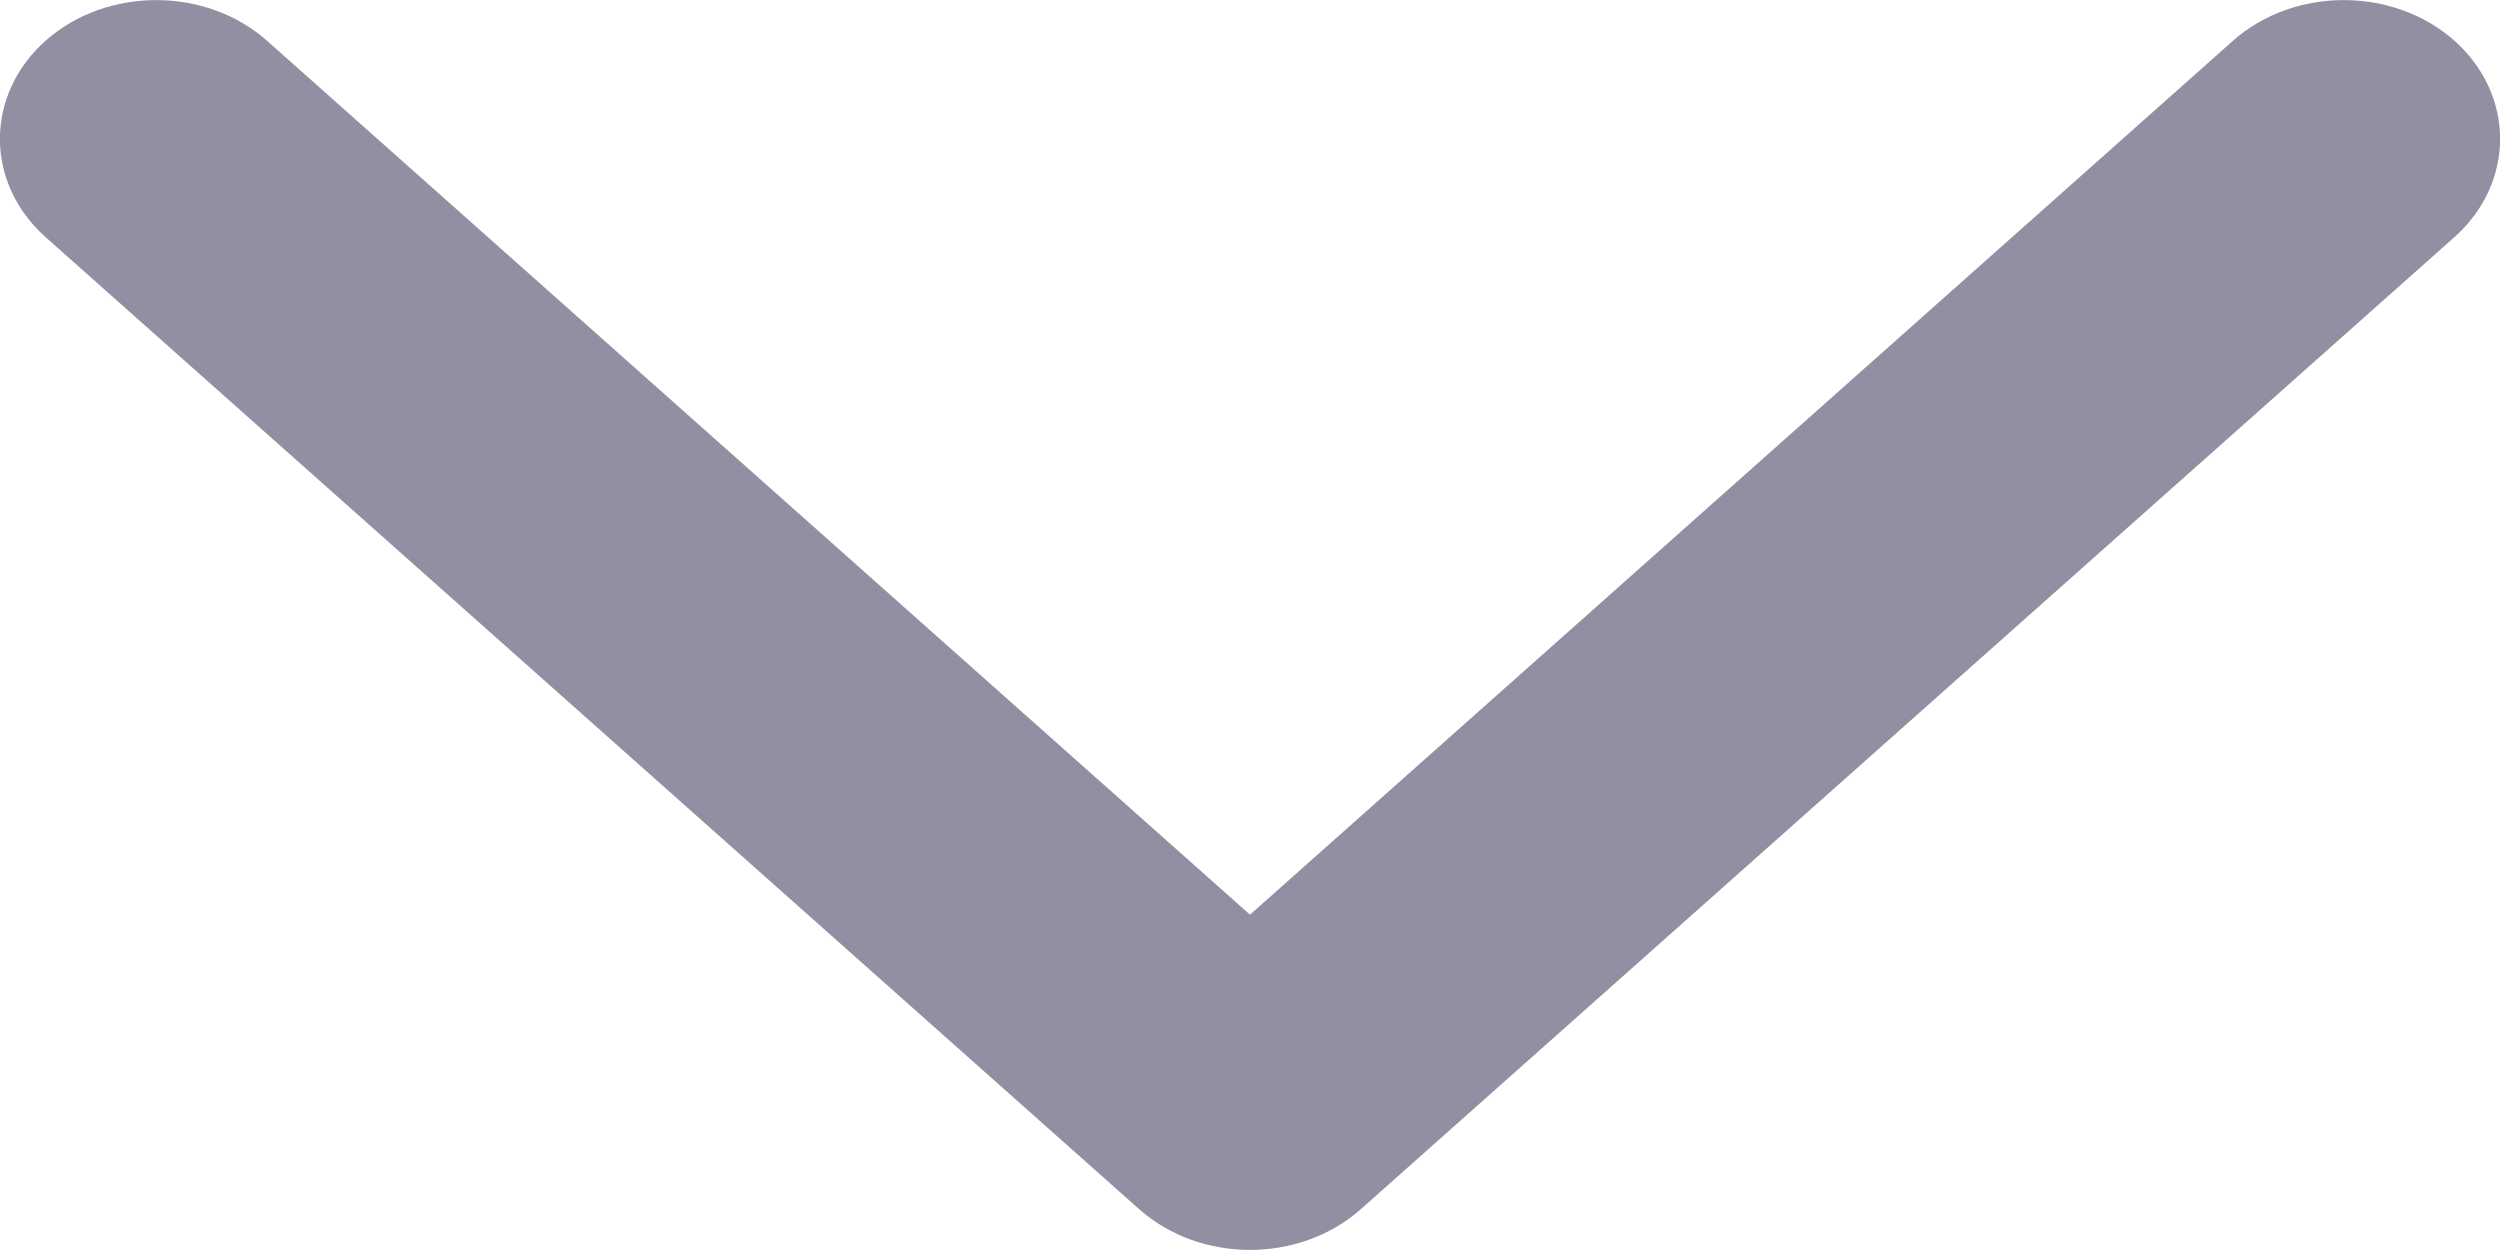
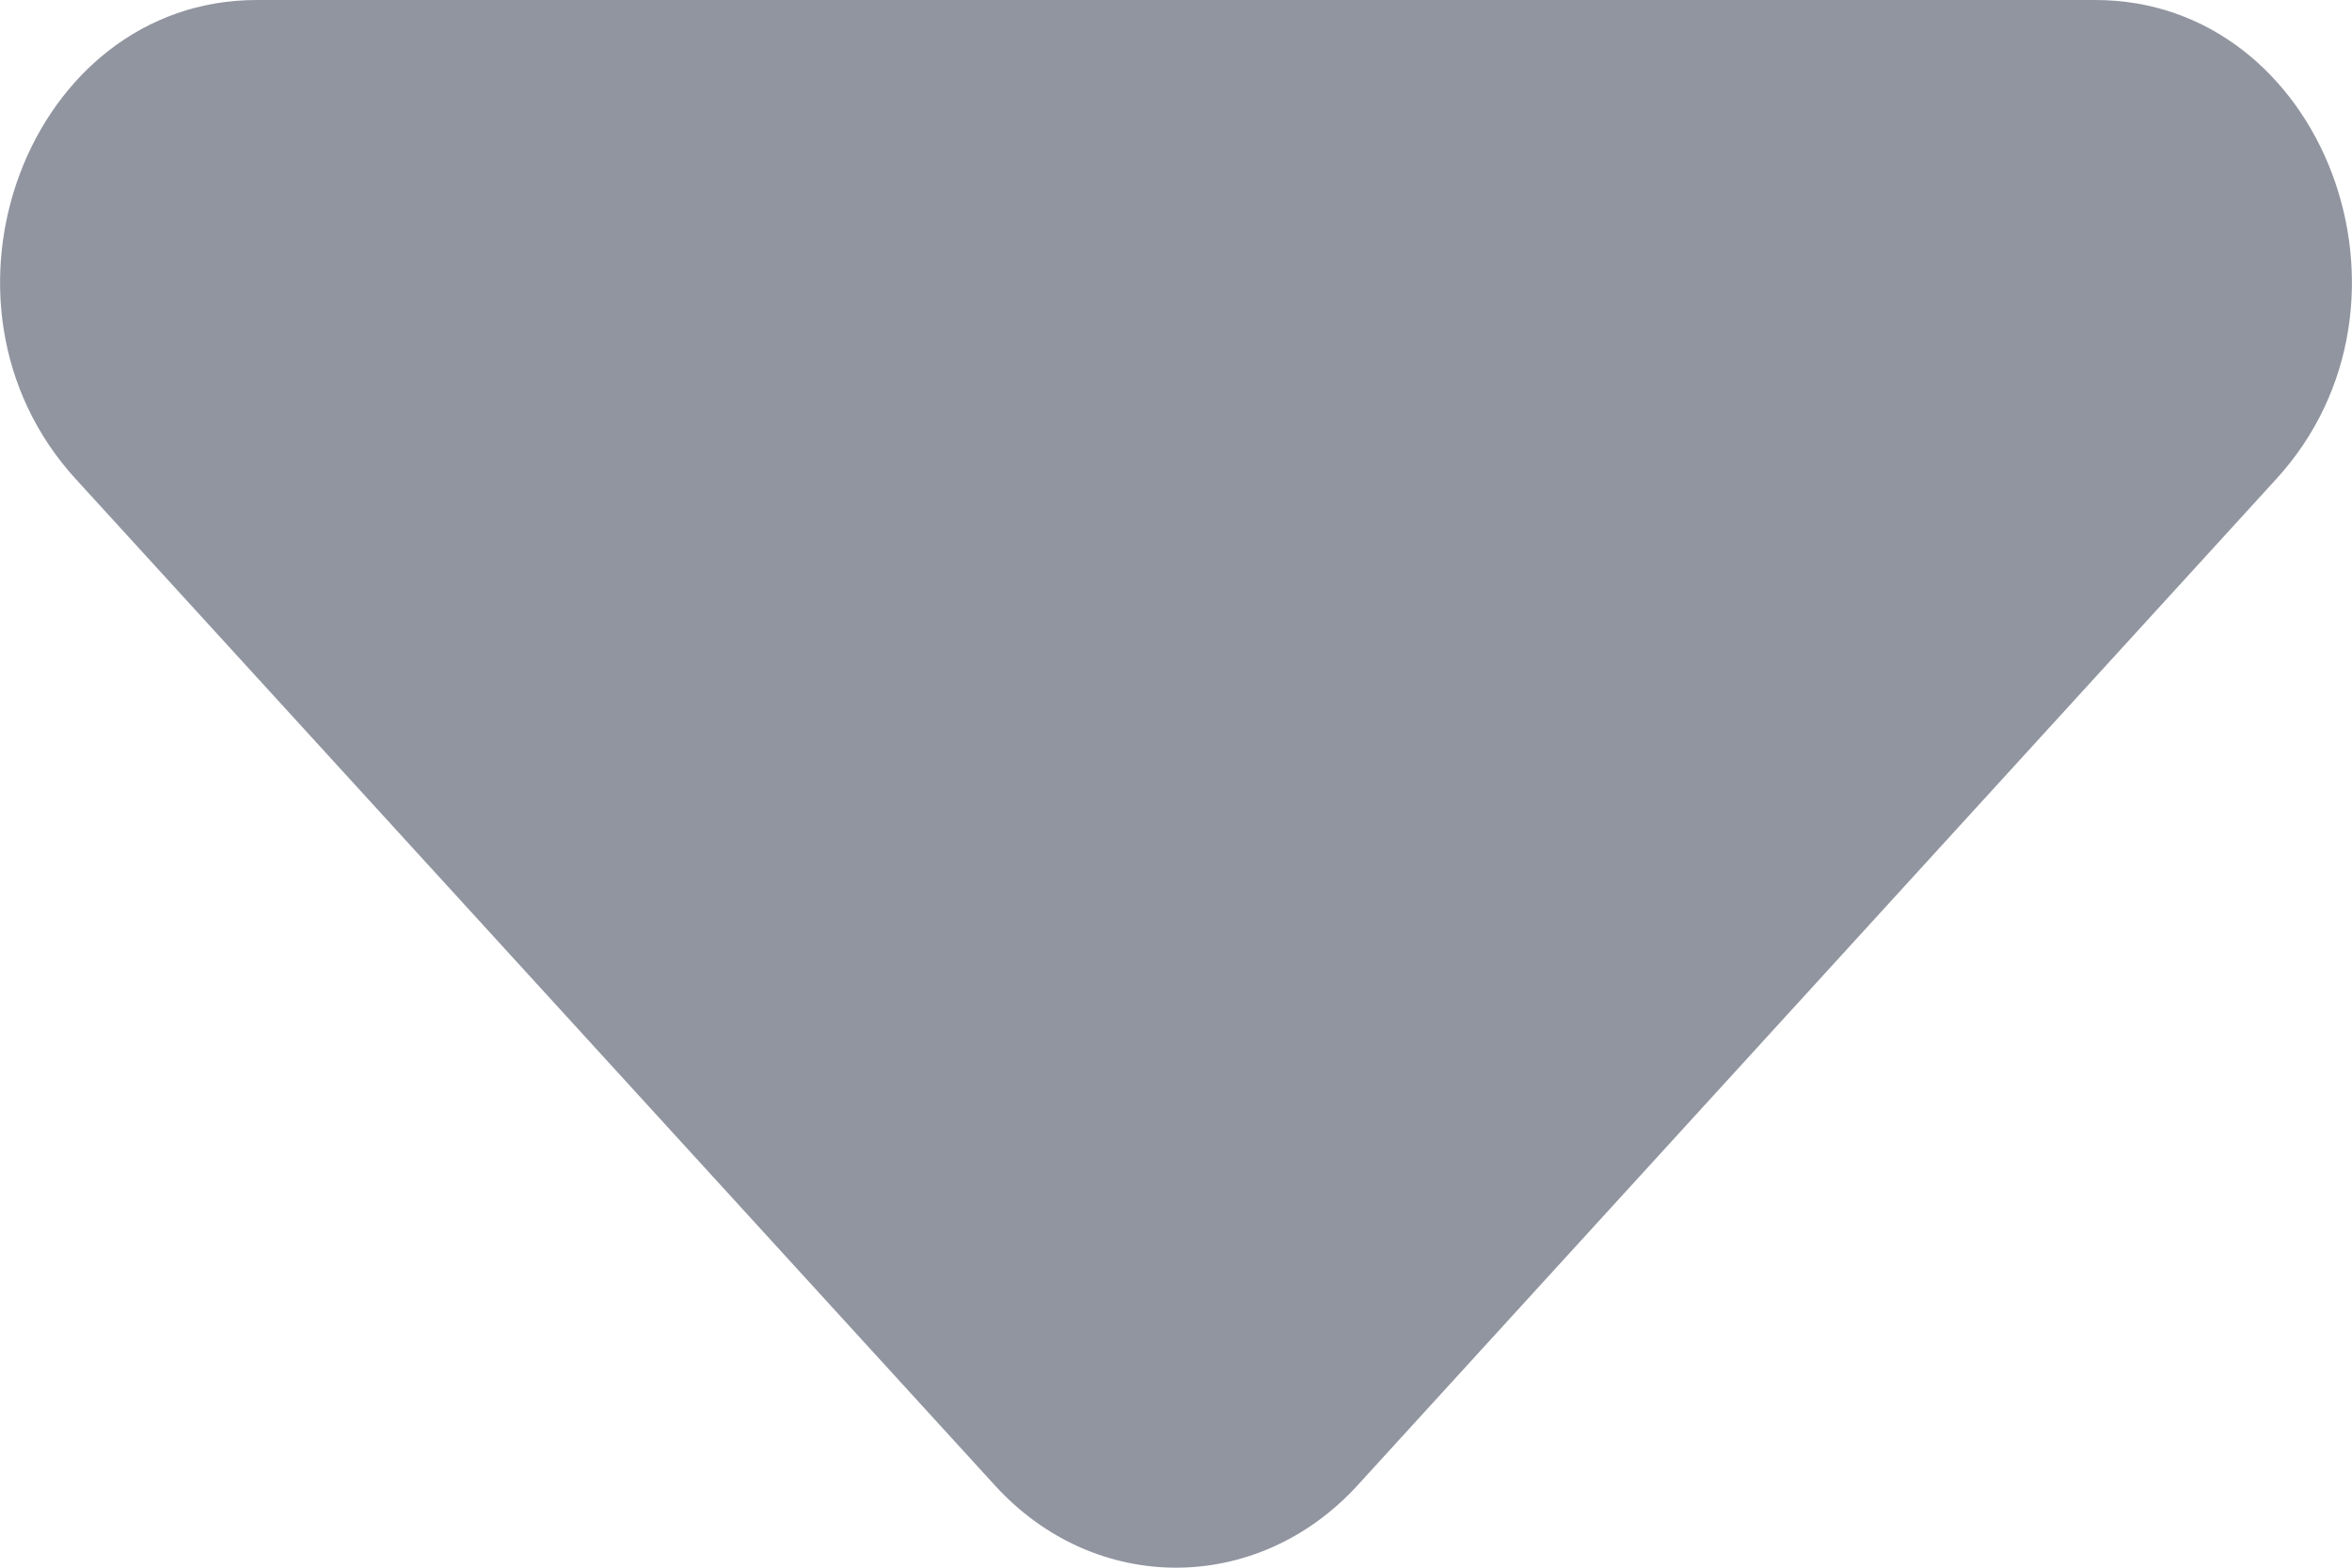
- <svg xmlns="http://www.w3.org/2000/svg" width="8" height="4" viewBox="0 0 8 4" fill="none">
-   <path d="M0.854 0.13C0.658 -0.043 0.342 -0.043 0.146 0.13C-0.049 0.304 -0.049 0.585 0.146 0.759L3.646 3.87C3.842 4.043 4.158 4.043 4.354 3.87L7.854 0.759C8.049 0.585 8.049 0.304 7.854 0.13C7.658 -0.043 7.342 -0.043 7.146 0.13L4 2.927L0.854 0.13Z" fill="#938FA2" />
+ <svg xmlns="http://www.w3.org/2000/svg" width="6" height="4" viewBox="0 0 6 4" fill="none">
+   <path fill-rule="evenodd" clip-rule="evenodd" d="M5.345 0C5.927 0 6.219 0.771 5.807 1.222L3.463 3.79C3.207 4.07 2.793 4.07 2.538 3.79L0.193 1.222C-0.219 0.771 0.073 0 0.655 0H5.345Z" fill="#242D42" fill-opacity="0.5" />
</svg>
